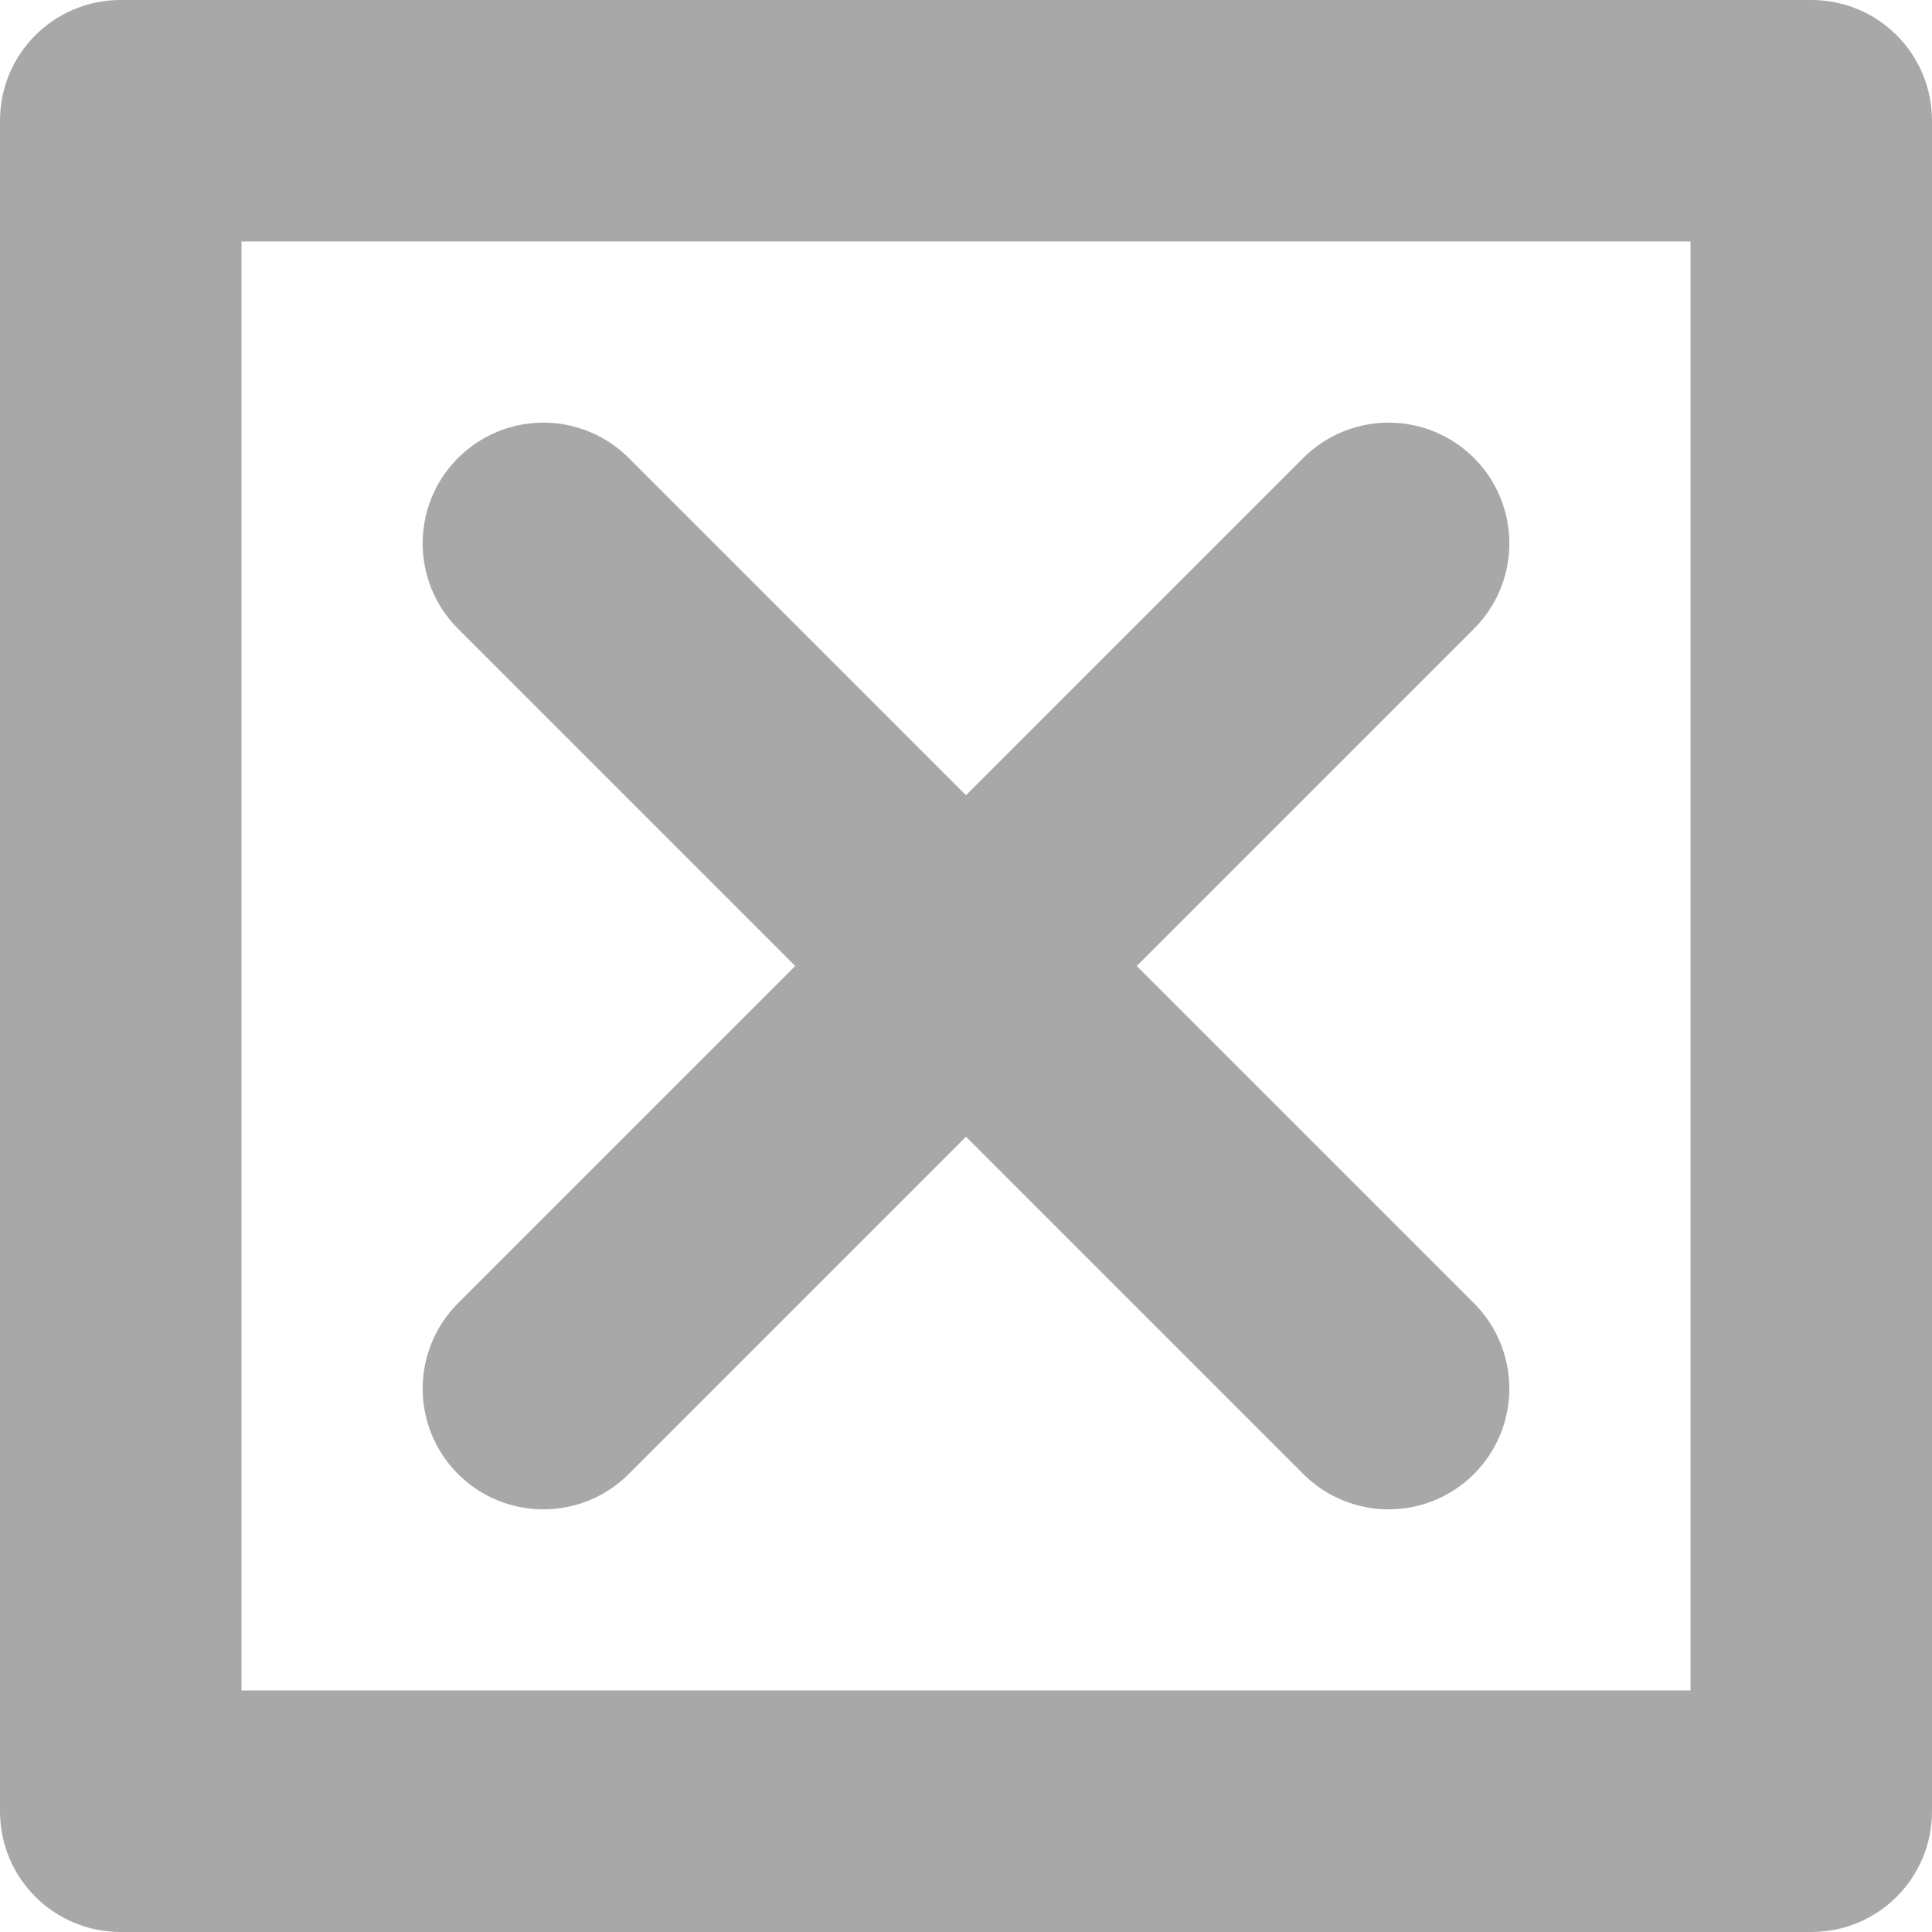
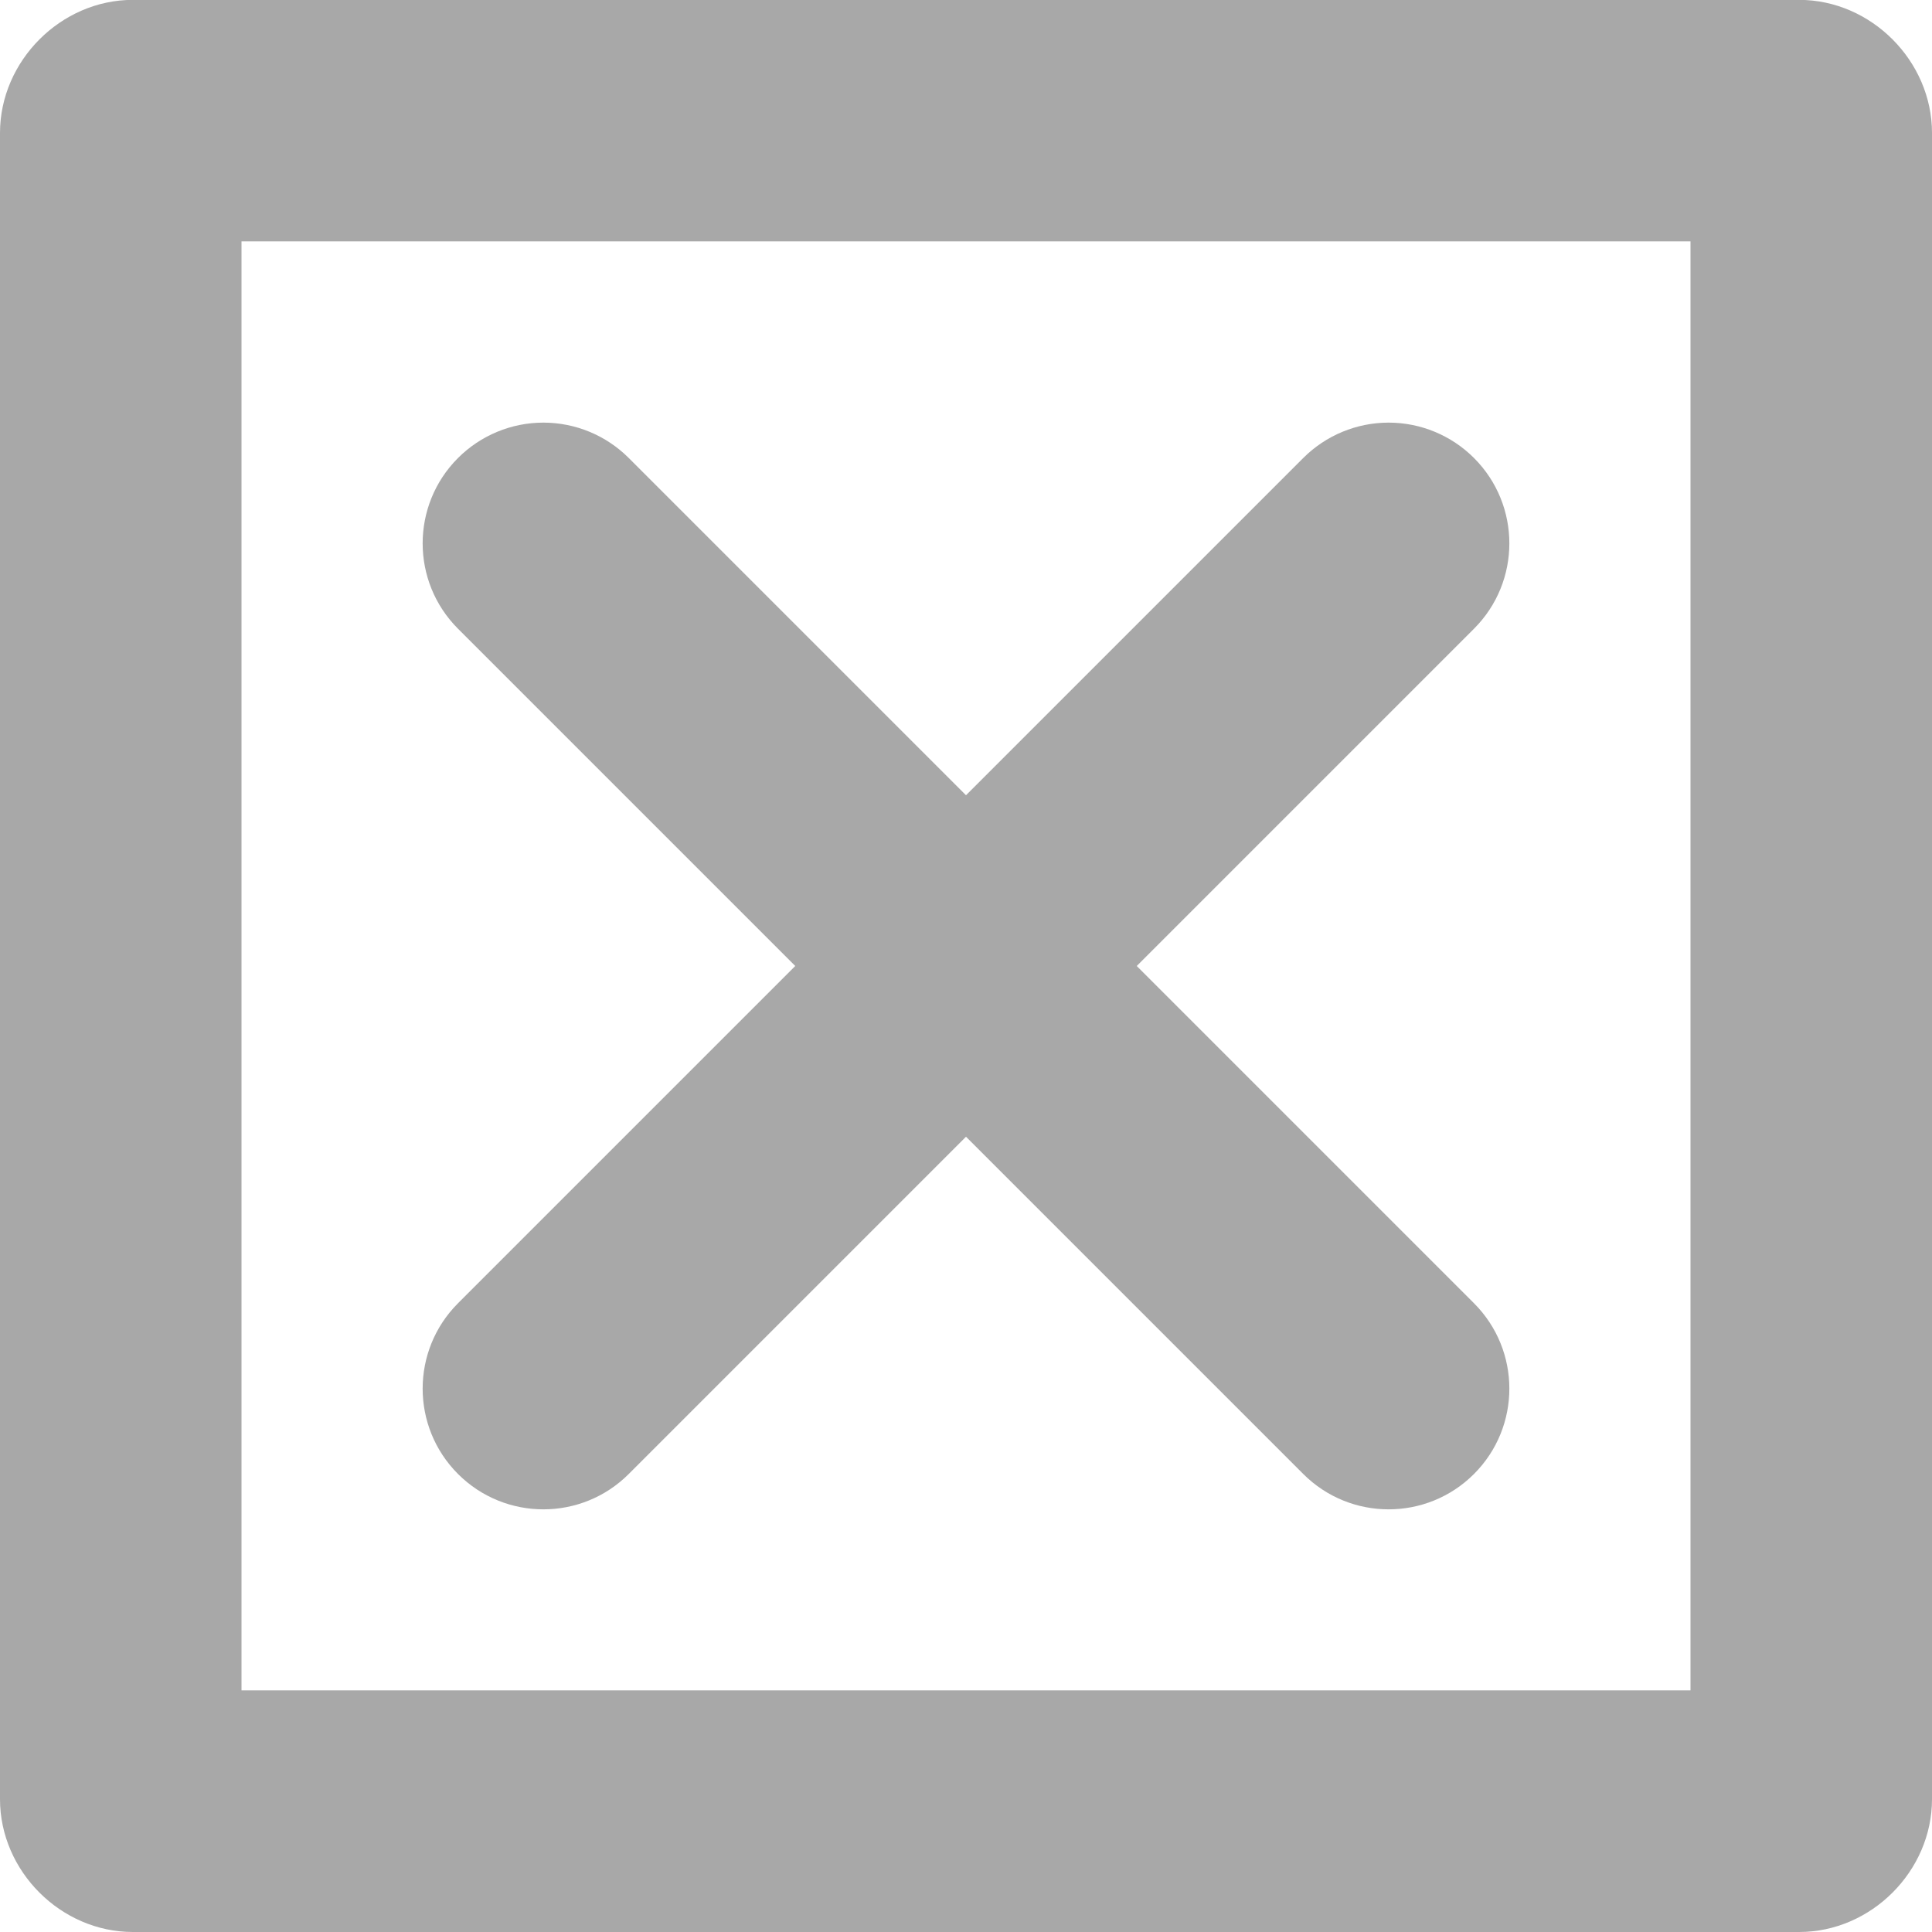
<svg xmlns="http://www.w3.org/2000/svg" width="16" height="16" id="svg2" version="1.1" xml:space="preserve">
  <defs id="defs4" />
  <g id="layer1" style="display:inline" transform="translate(0,-1036.362)">
-     <path id="rect6032-8-4" style="display:inline;fill:#a8a8a8;stroke-width:1.473;stroke-opacity:0.749" d="M 1 1036.362 C 0.446 1036.362 0 1036.808 0 1037.362 L 0 1051.362 C 0 1051.916 0.446 1052.362 1 1052.362 L 15 1052.362 C 15.554 1052.362 16 1051.916 16 1051.362 L 16 1037.362 C 16 1036.808 15.554 1036.362 15 1036.362 L 1 1036.362 z M 2 1038.362 L 14 1038.362 L 14 1050.362 L 2 1050.362 L 2 1038.362 z " />
-     <path id="path2" style="baseline-shift:baseline;display:inline;overflow:visible;vector-effect:none;fill:#a8a8a8;fill-opacity:1;stroke-linecap:round;stroke-linejoin:round;enable-background:accumulate;stop-color:#000000" d="m 4.5,1039.862 a 1,1 0 0 0 -0.707,0.293 1,1 0 0 0 0,1.414 l 2.793,2.793 -2.793,2.793 a 1,1 0 0 0 0,1.414 1,1 0 0 0 1.414,0 L 8,1045.776 l 2.793,2.793 a 1,1 0 0 0 1.414,0 1,1 0 0 0 0,-1.414 l -2.793,-2.793 2.793,-2.793 a 1,1 0 0 0 0,-1.414 1,1 0 0 0 -0.707,-0.293 1,1 0 0 0 -0.707,0.293 L 8,1042.948 5.207,1040.155 A 1,1 0 0 0 4.5,1039.862 Z" />
+     <path style="baseline-shift:baseline;display:inline;overflow:visible;vector-effect:none;fill:#a8a8a8;fill-rule:evenodd;enable-background:accumulate;stop-color:#000000;stop-opacity:1;opacity:1" d="M 1.1,1036.361 C 0.504,1036.361 0,1036.867 0,1037.463 v 13.799 c 0,0.596 0.504,1.1 1.1,1.1 H 14.9 c 0.596,0 1.1,-0.504 1.1,-1.1 v -13.799 c 0,-0.596 -0.504,-1.102 -1.1,-1.102 z m 0.9,2 h 12 v 12 H 2 Z" id="rect1" transform="translate(0,1.7382813e-5)" />
+     <path id="path2" style="baseline-shift:baseline;display:inline;overflow:visible;vector-effect:none;fill:#a8a8a8;stroke-linecap:round;stroke-linejoin:round;enable-background:accumulate;stop-color:#000000;stop-opacity:1;opacity:1" d="M 4.5 1039.862 A 1 1 0 0 0 3.793 1040.155 A 1 1 0 0 0 3.793 1041.569 L 6.586 1044.362 L 3.793 1047.155 A 1 1 0 0 0 3.793 1048.569 A 1 1 0 0 0 5.207 1048.569 L 8 1045.776 L 10.793 1048.569 A 1 1 0 0 0 12.207 1048.569 A 1 1 0 0 0 12.207 1047.155 L 9.414 1044.362 L 12.207 1041.569 A 1 1 0 0 0 12.207 1040.155 A 1 1 0 0 0 11.5 1039.862 A 1 1 0 0 0 10.793 1040.155 L 8 1042.948 L 5.207 1040.155 A 1 1 0 0 0 4.5 1039.862 z " />
  </g>
</svg>
